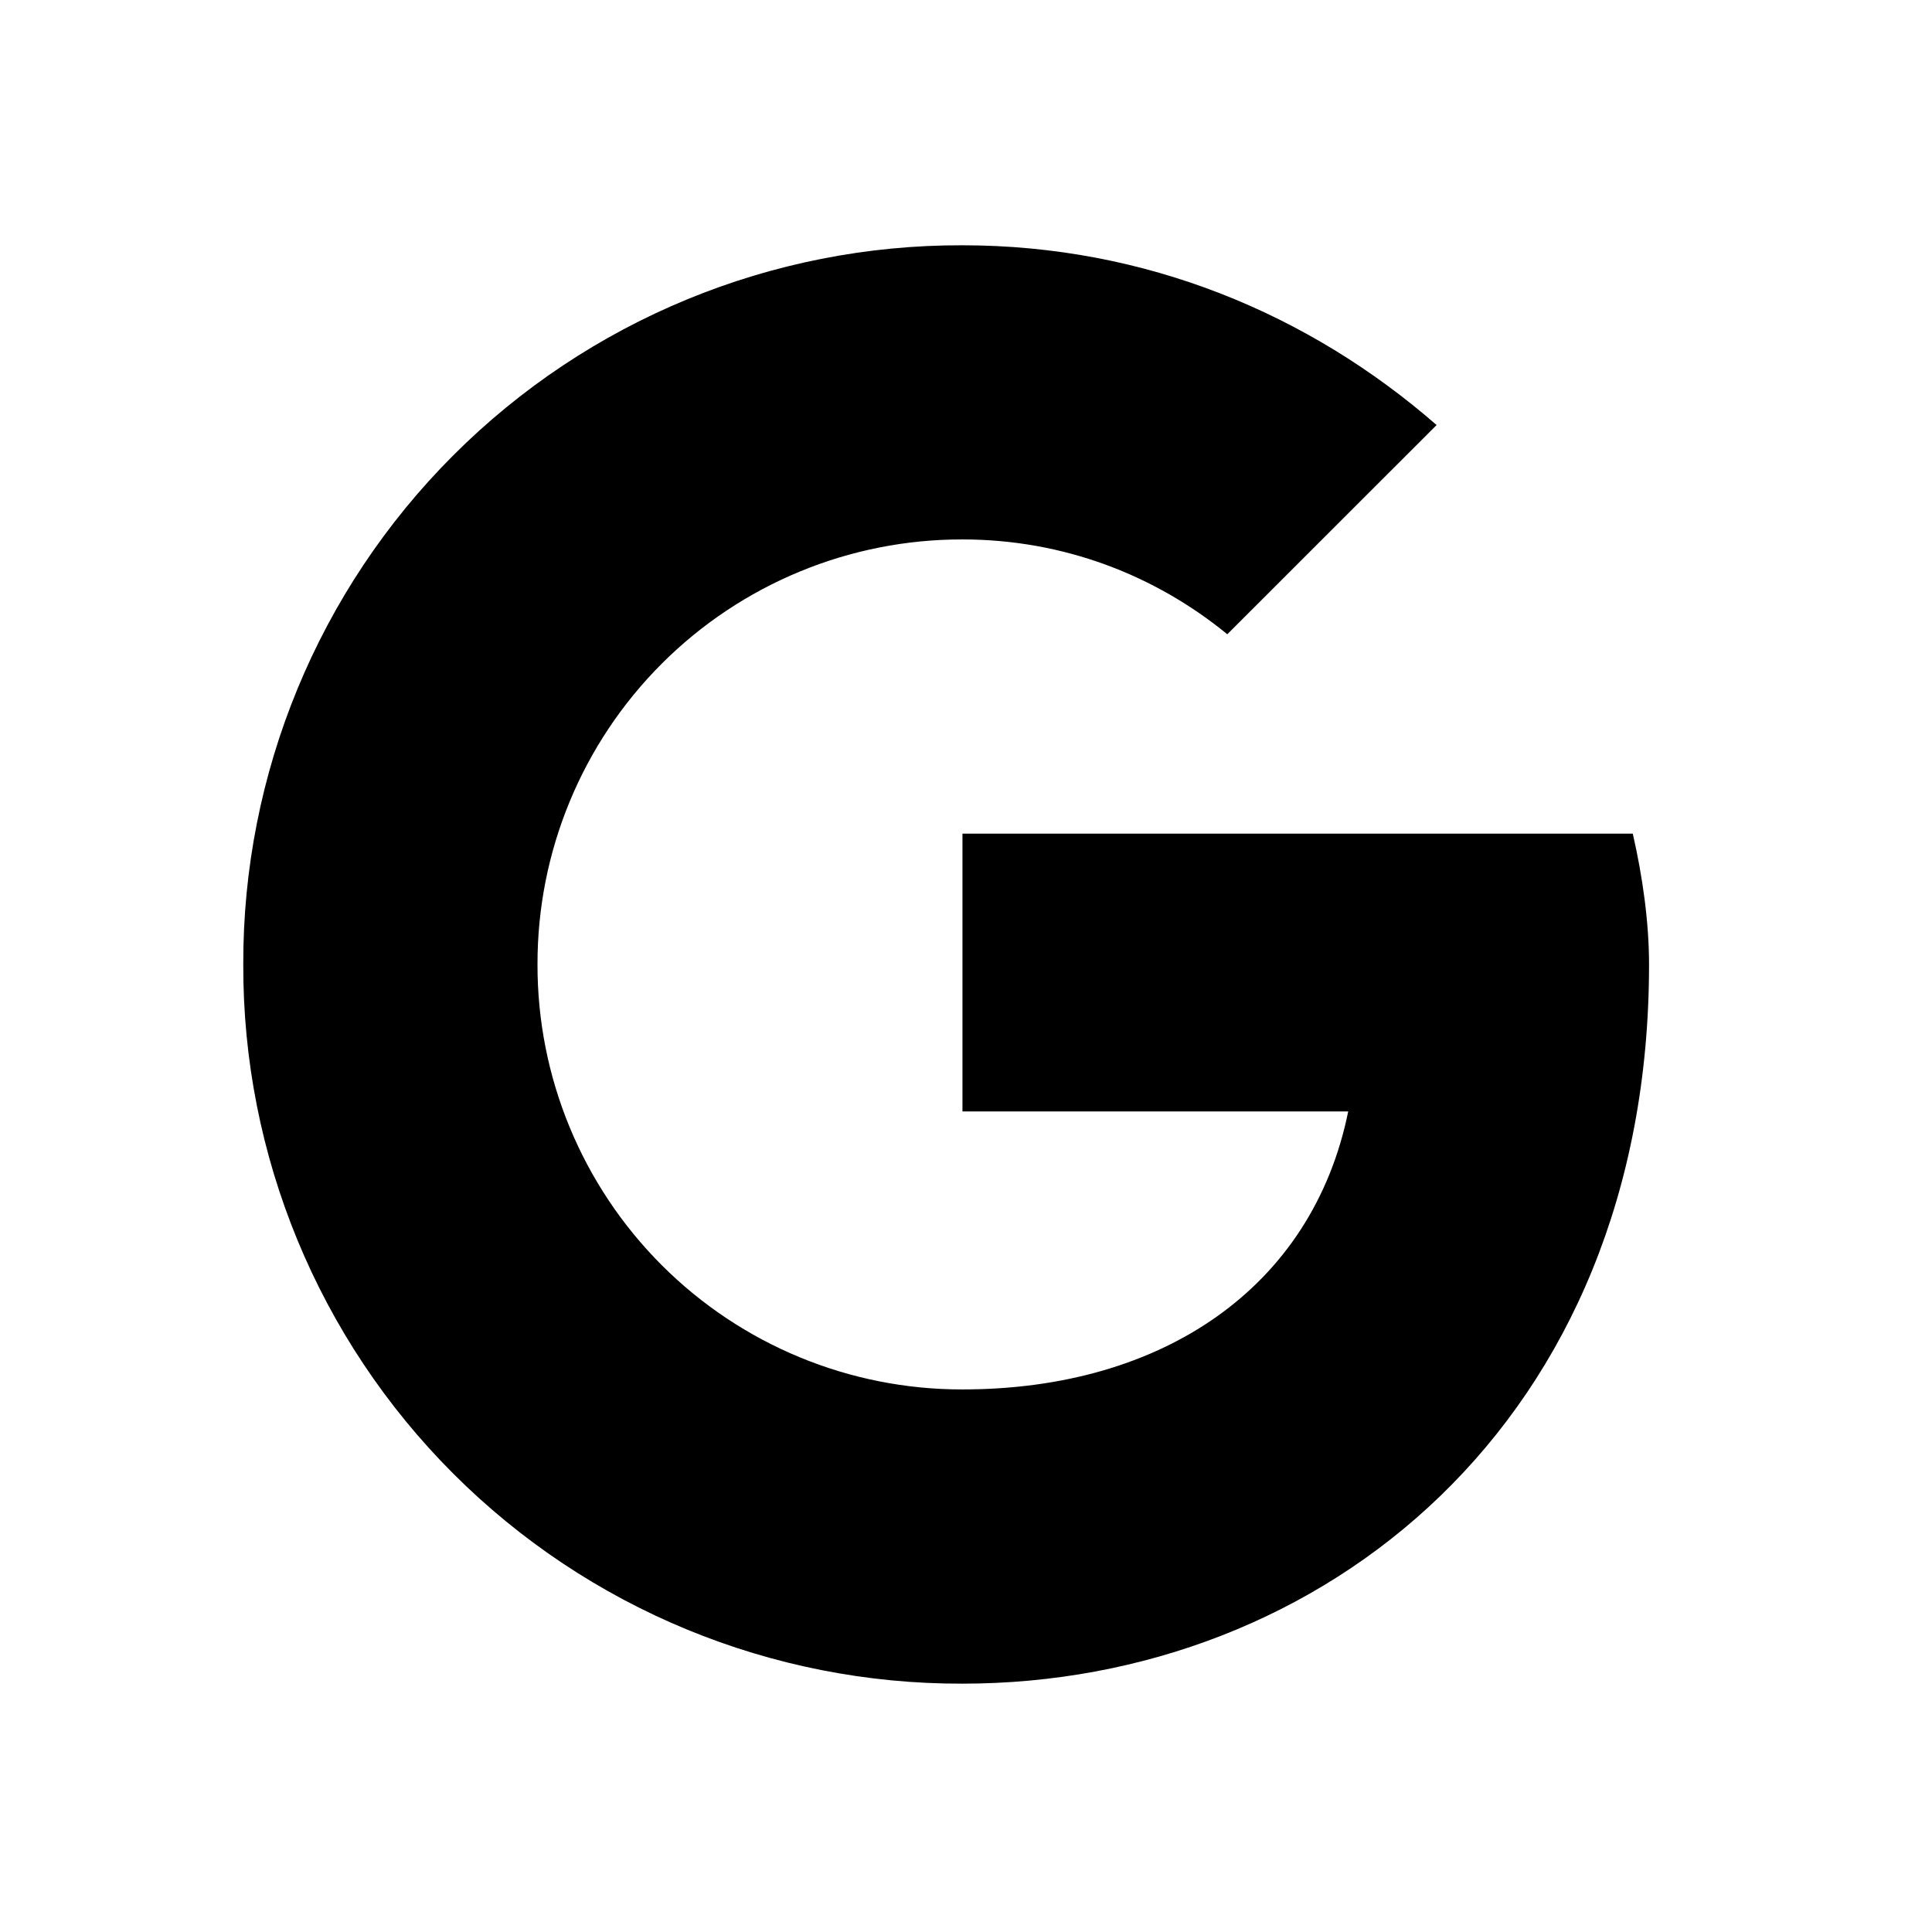
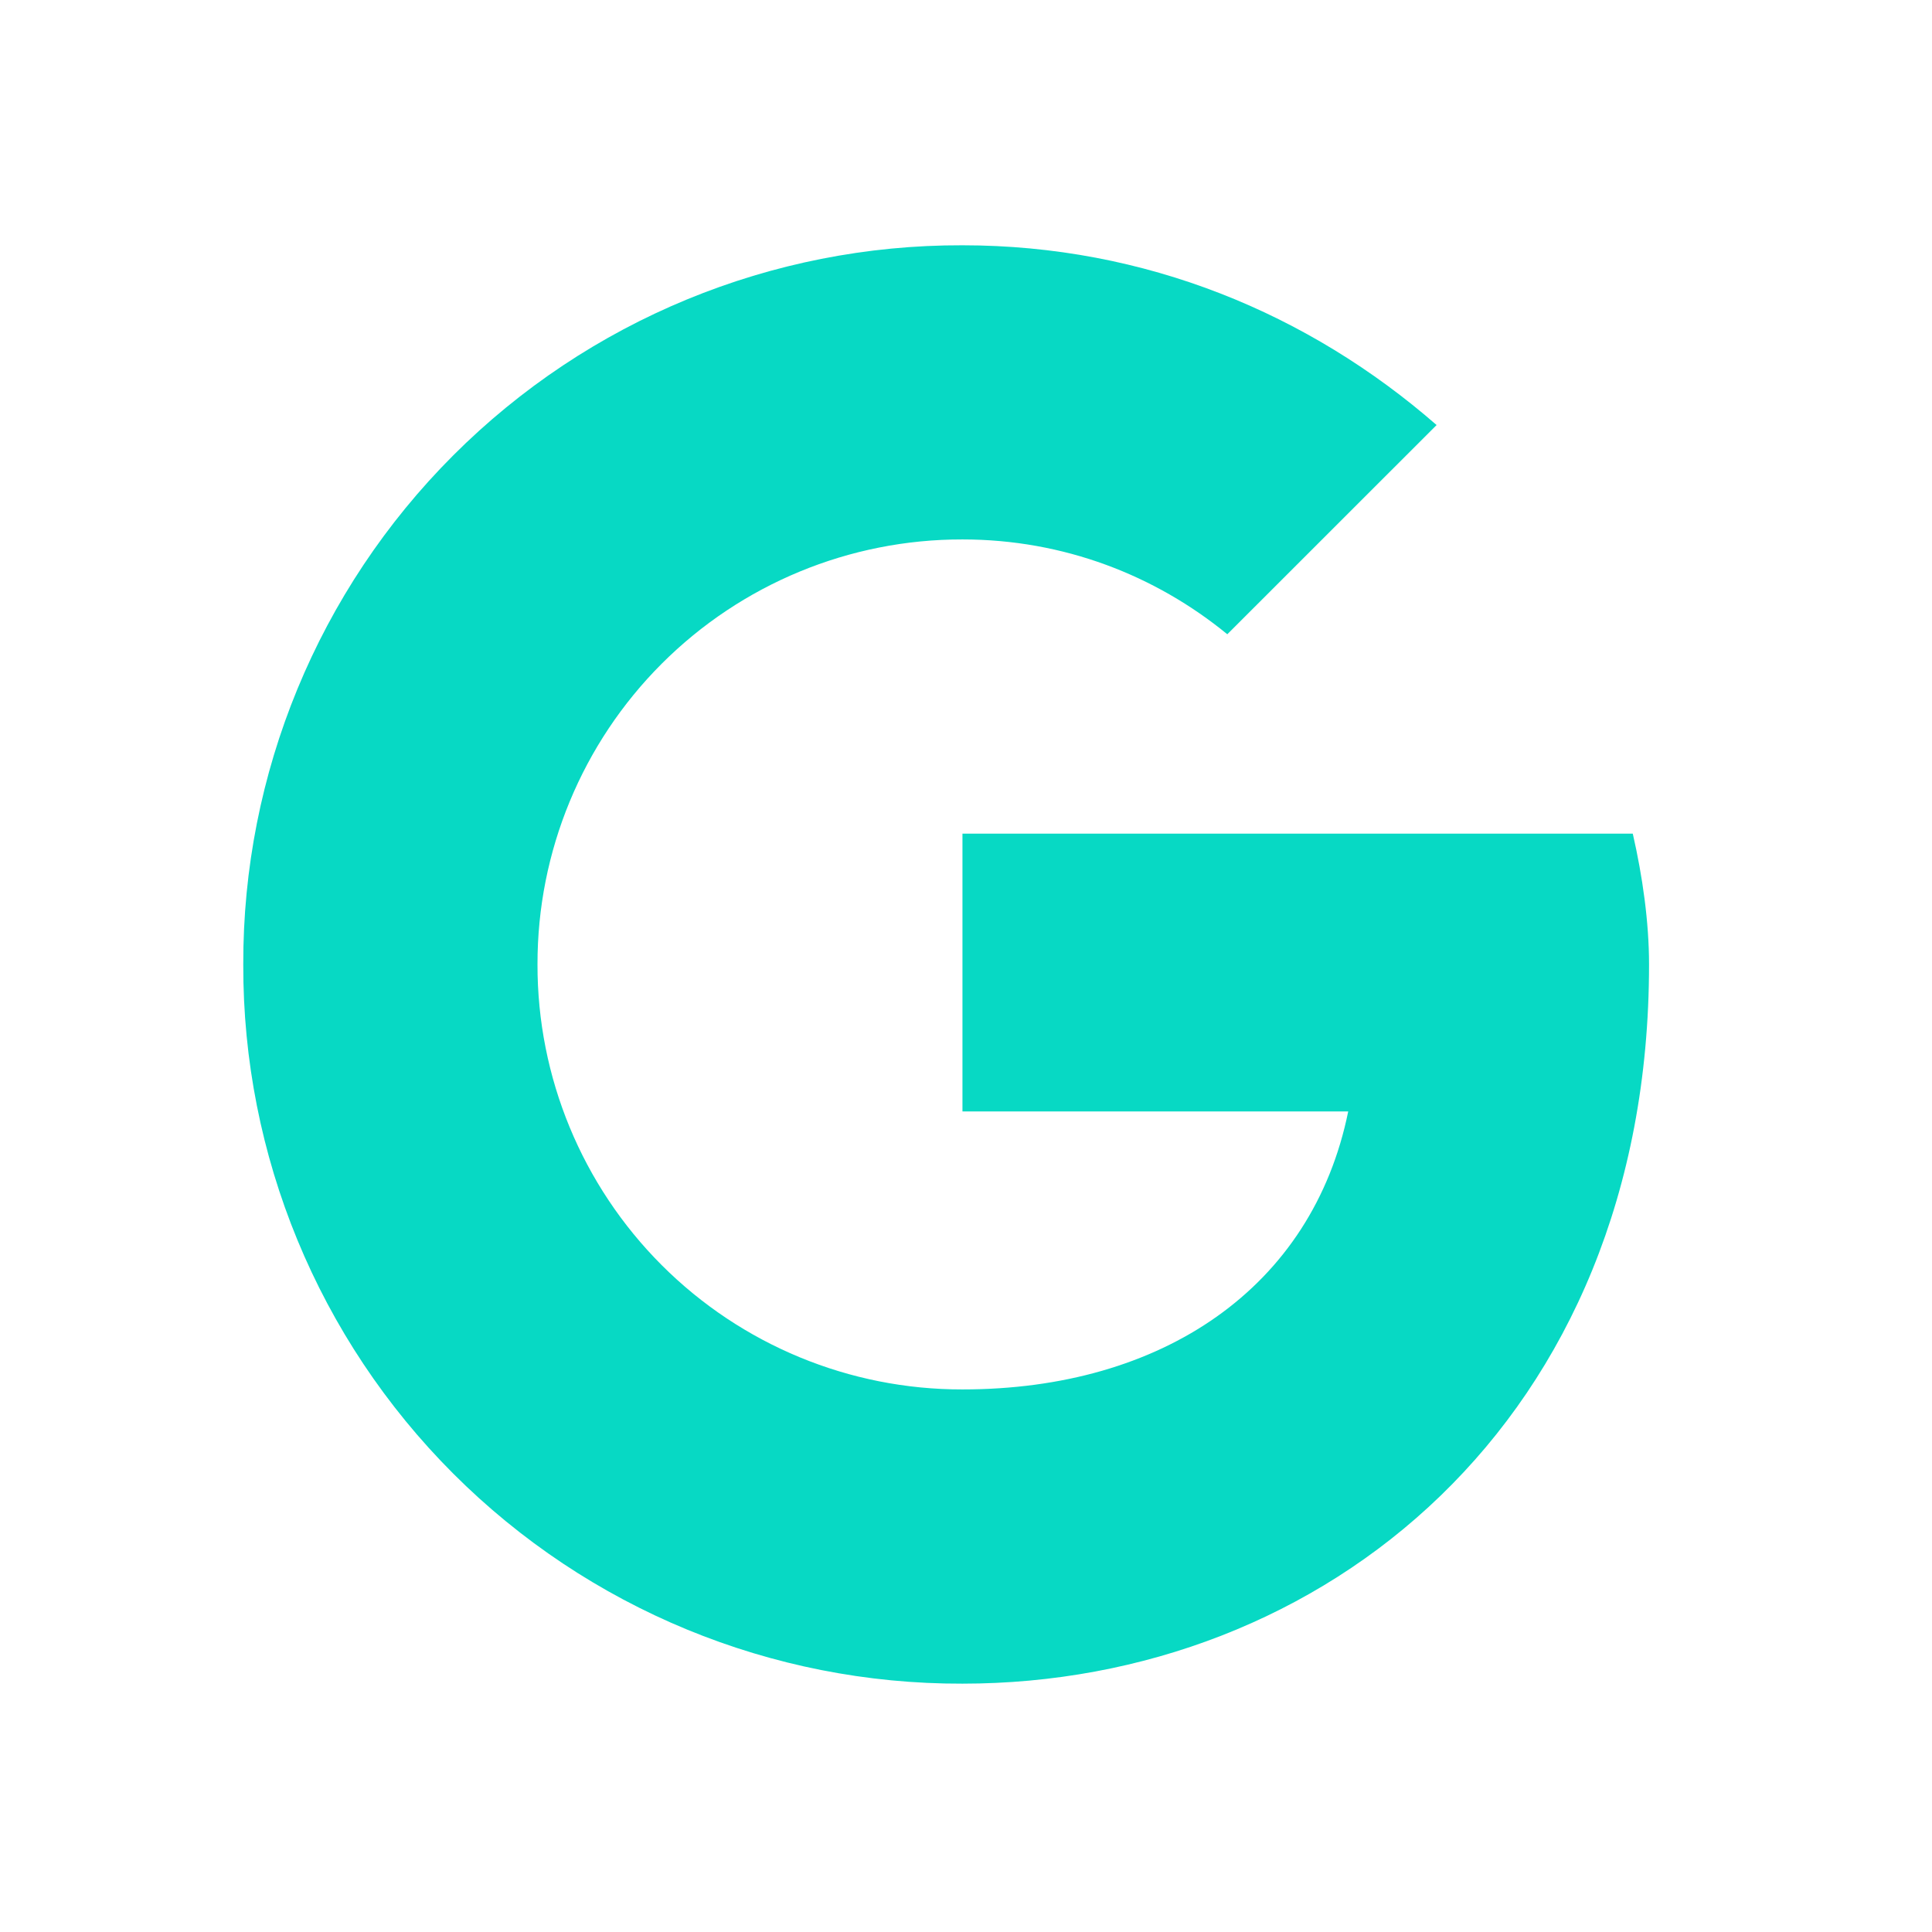
- <svg xmlns="http://www.w3.org/2000/svg" width="24" height="24" viewBox="0 0 24 24" style="fill: rgba(0, 0, 0, 1);transform: ;msFilter:;">
+ <svg xmlns="http://www.w3.org/2000/svg" width="24px" height="24px" viewBox="0 0 24 24" style="fill: #07D9C4;">
  <path d="M20.283 10.356h-8.327v3.451h4.792c-.446 2.193-2.313 3.453-4.792 3.453a5.27 5.27 0 0 1-5.279-5.28 5.27 5.27 0 0 1 5.279-5.279c1.259 0 2.397.447 3.29 1.178l2.6-2.599c-1.584-1.381-3.615-2.233-5.89-2.233a8.908 8.908 0 0 0-8.934 8.934 8.907 8.907 0 0 0 8.934 8.934c4.467 0 8.529-3.249 8.529-8.934 0-.528-.081-1.097-.202-1.625z" />
</svg>
